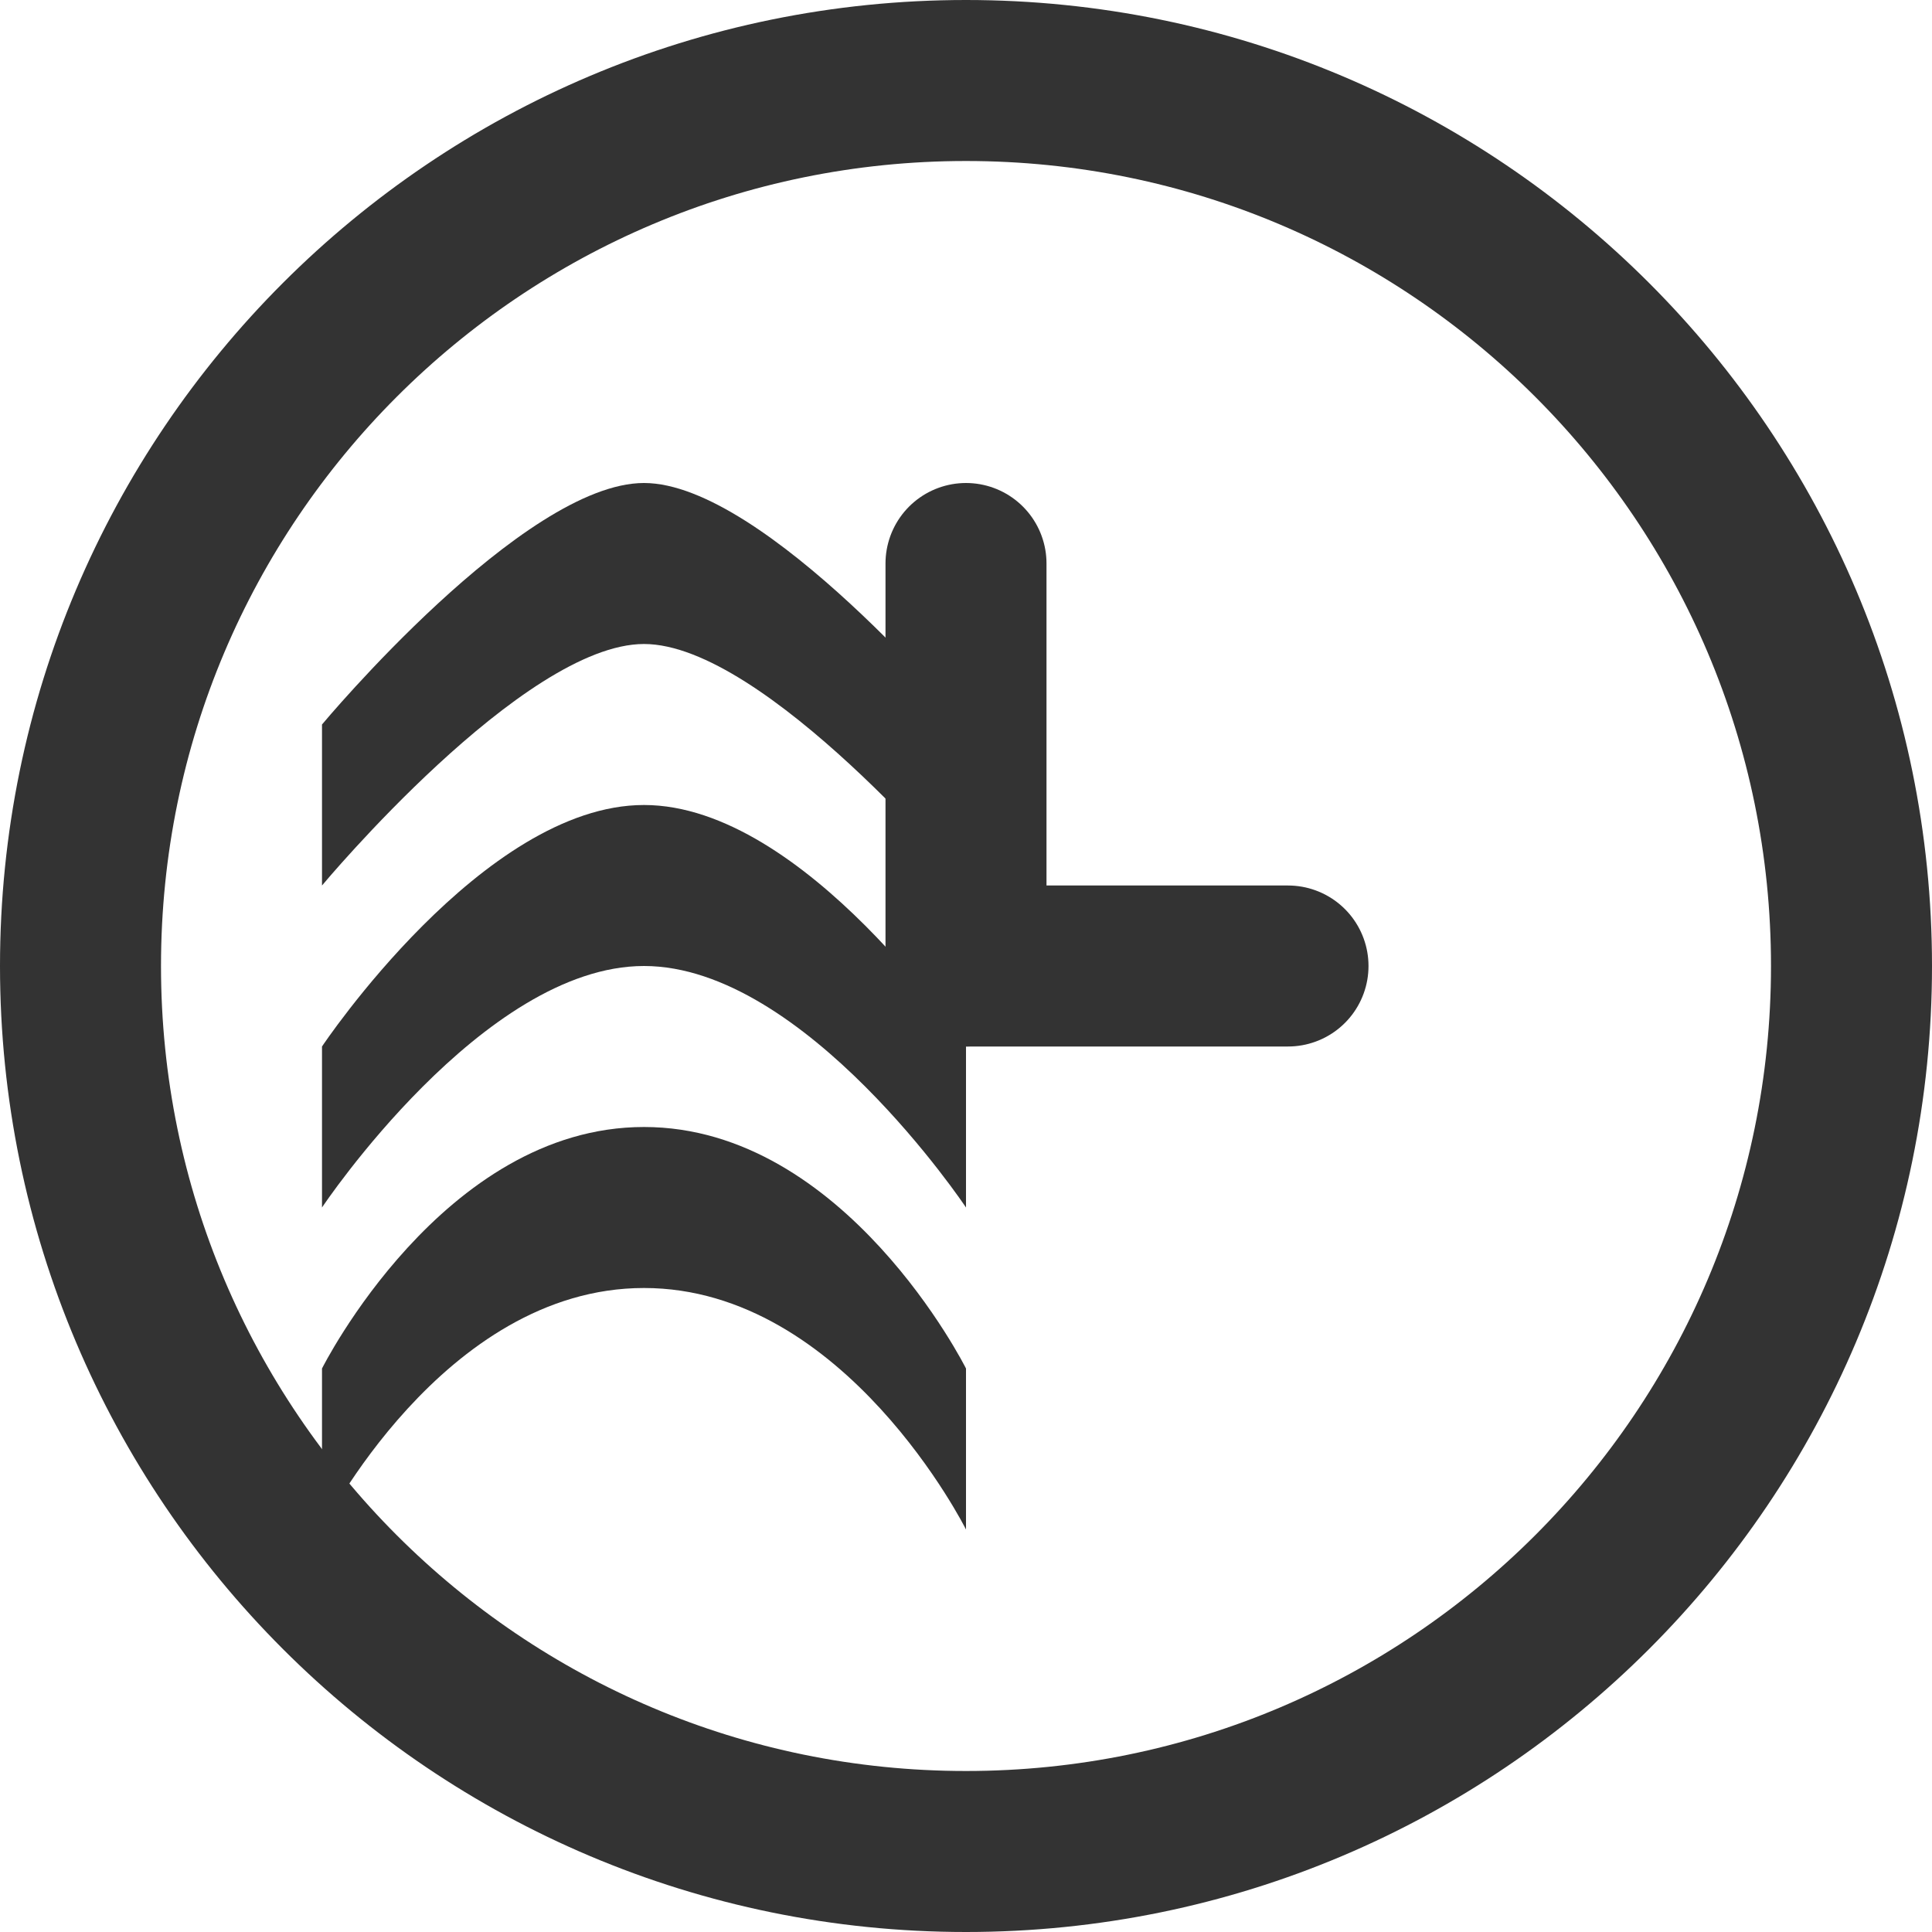
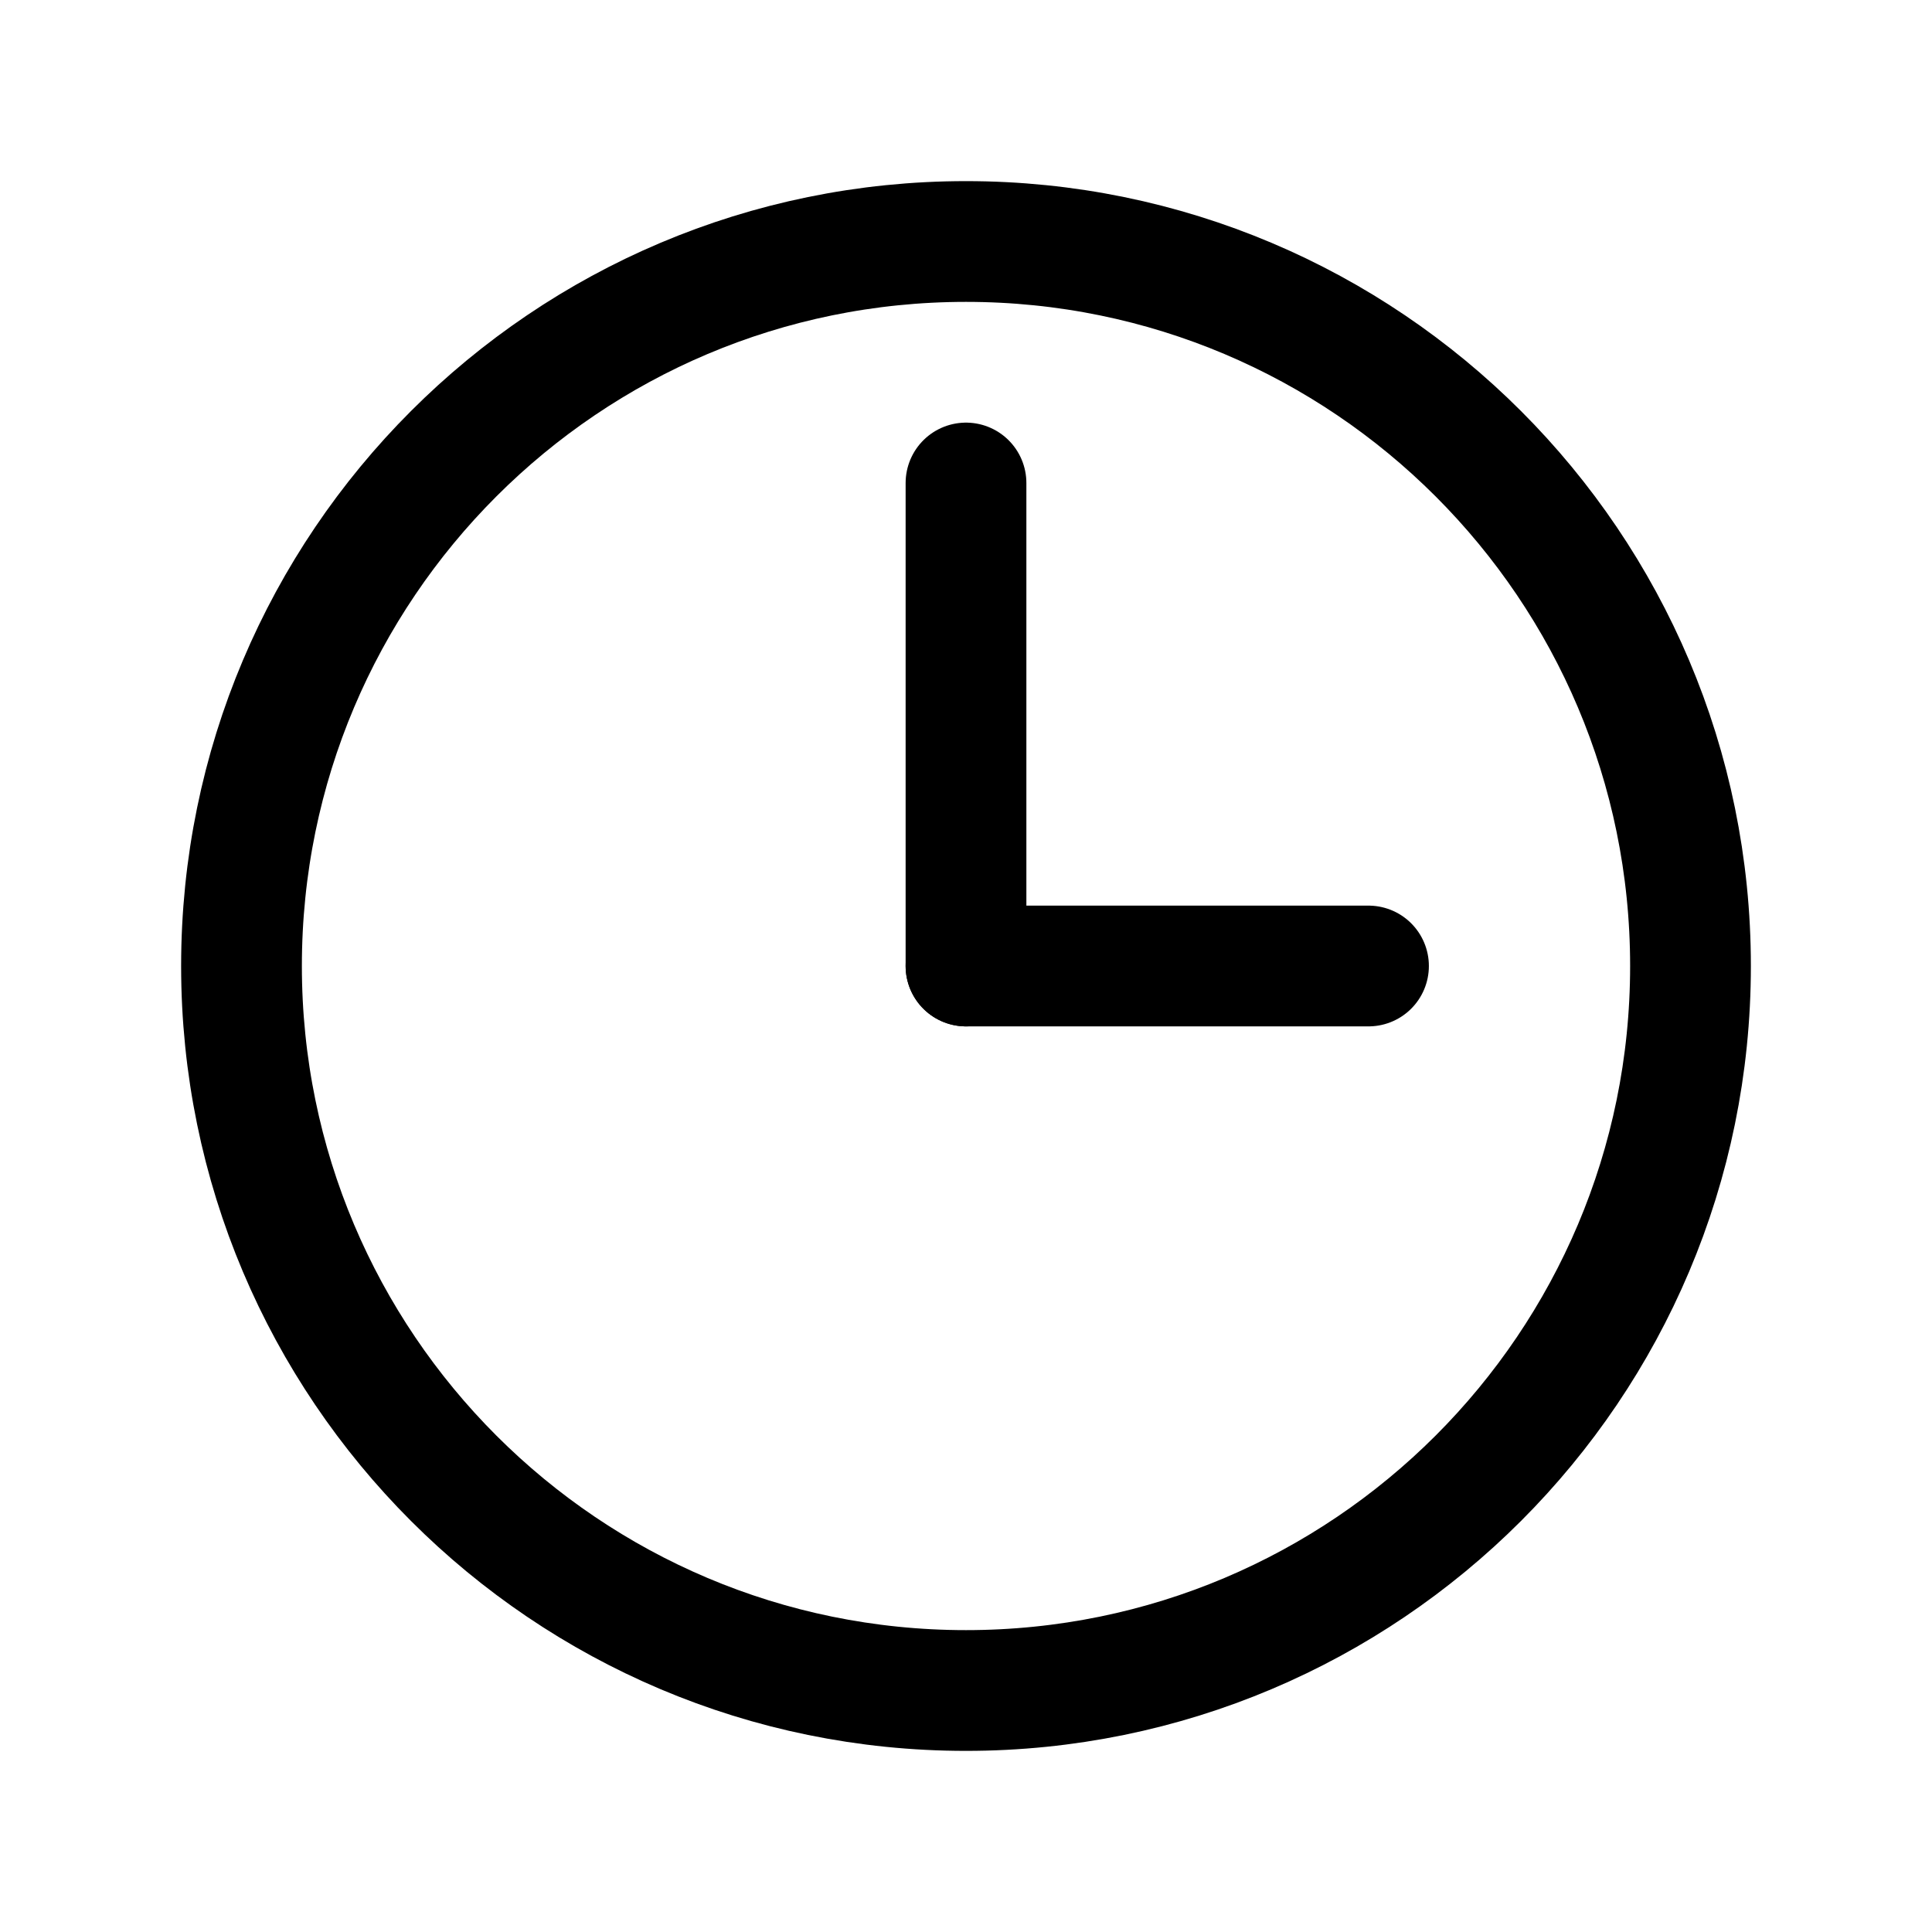
- <svg xmlns="http://www.w3.org/2000/svg" width="24" height="24" viewBox="0 0 24 24" fill="none">
-   <circle cx="12" cy="12" r="11" stroke="#333333" stroke-width="2" />
-   <line x1="12" y1="12" x2="12" y2="7" stroke="#333333" stroke-width="2" stroke-linecap="round" />
-   <line x1="12" y1="12" x2="16" y2="12" stroke="#333333" stroke-width="2" stroke-linecap="round" />
-   <path d="M4 17C4 17 5.5 14 8 14C10.5 14 12 17 12 17V19C12 19 10.5 16 8 16C5.5 16 4 19 4 19V17Z" fill="#333333" />
-   <path d="M4 13C4 13 6 10 8 10C10 10 12 13 12 13V15C12 15 10 12 8 12C6 12 4 15 4 15V13Z" fill="#333333" />
-   <path d="M4 9C4 9 6.5 6 8 6C9.5 6 12 9 12 9V11C12 11 9.5 8 8 8C6.5 8 4 11 4 11V9Z" fill="#333333" />
+ <svg xmlns="http://www.w3.org/2000/svg" width="24px" height="24px" viewBox="0 0 24 24" version="1.1">
+   <g stroke="none" fill="none">
+     <g transform="translate(12, 12)" stroke="currentColor" stroke-width="1.5">
+       <circle cx="0" cy="0" r="9" />
+       <line x1="0" y1="0" x2="0" y2="-6" stroke-linecap="round" />
+       <line x1="0" y1="0" x2="5" y2="0" stroke-linecap="round" />
+     </g>
+   </g>
</svg>
